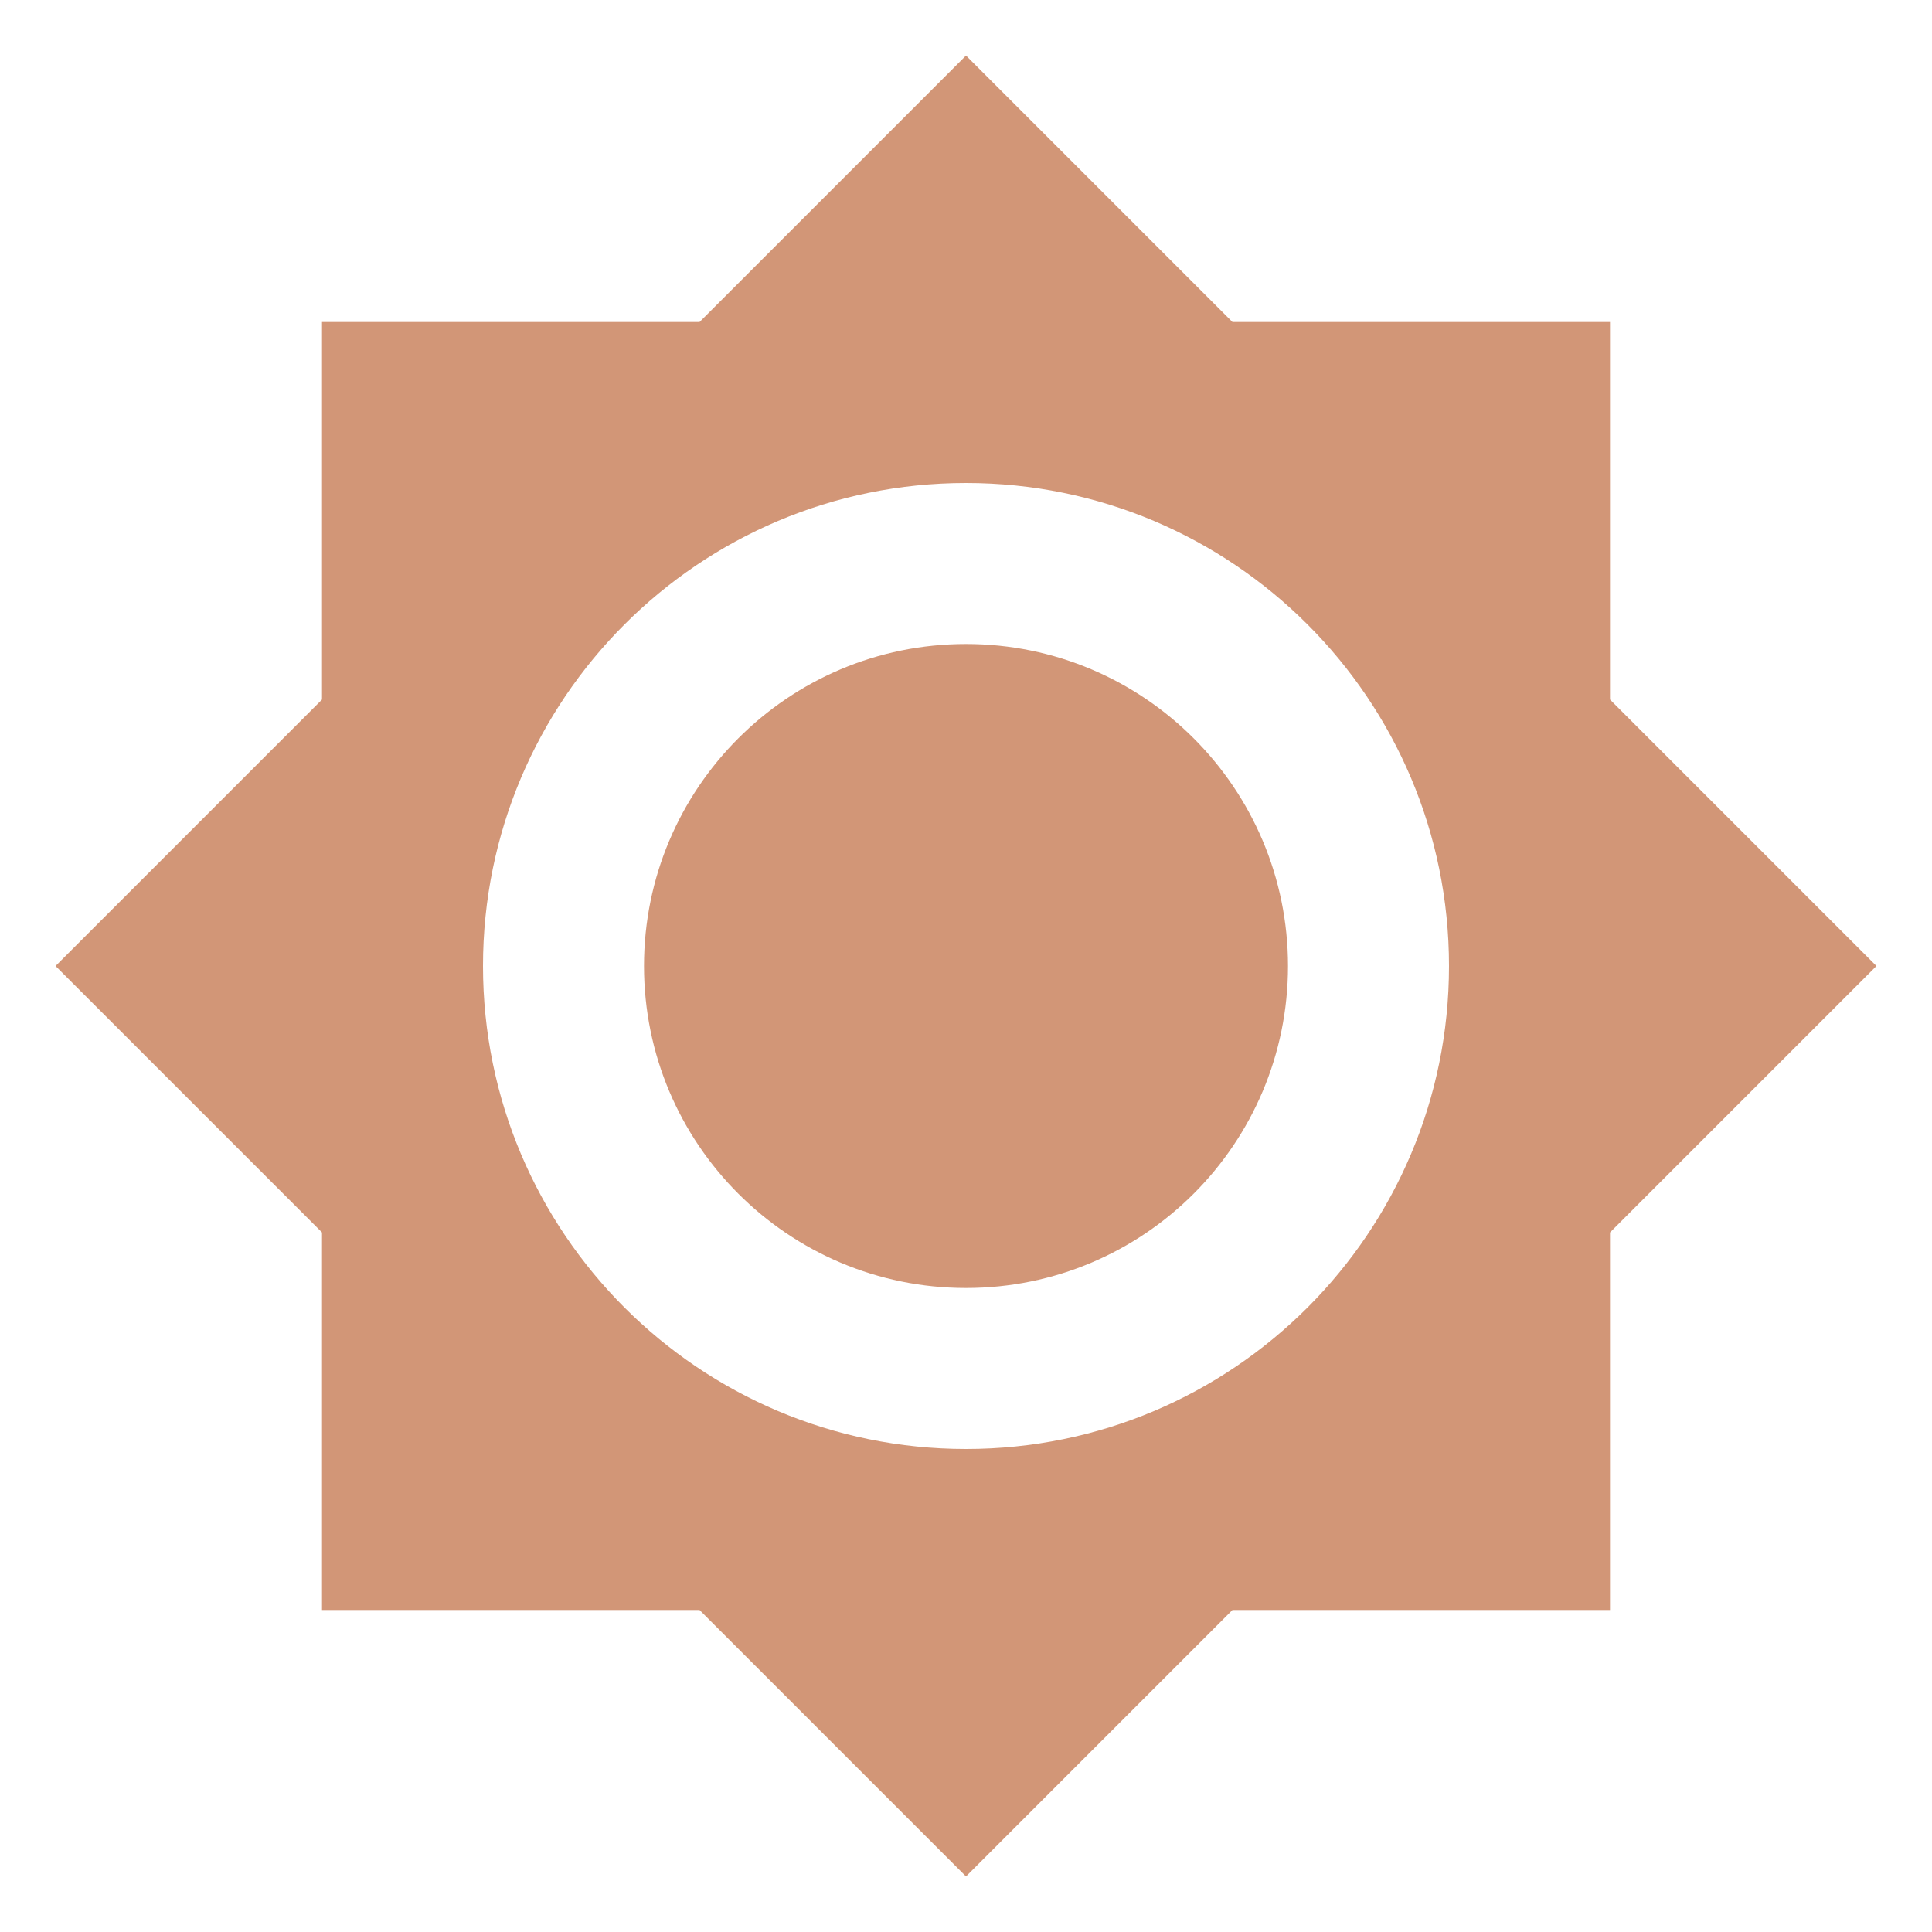
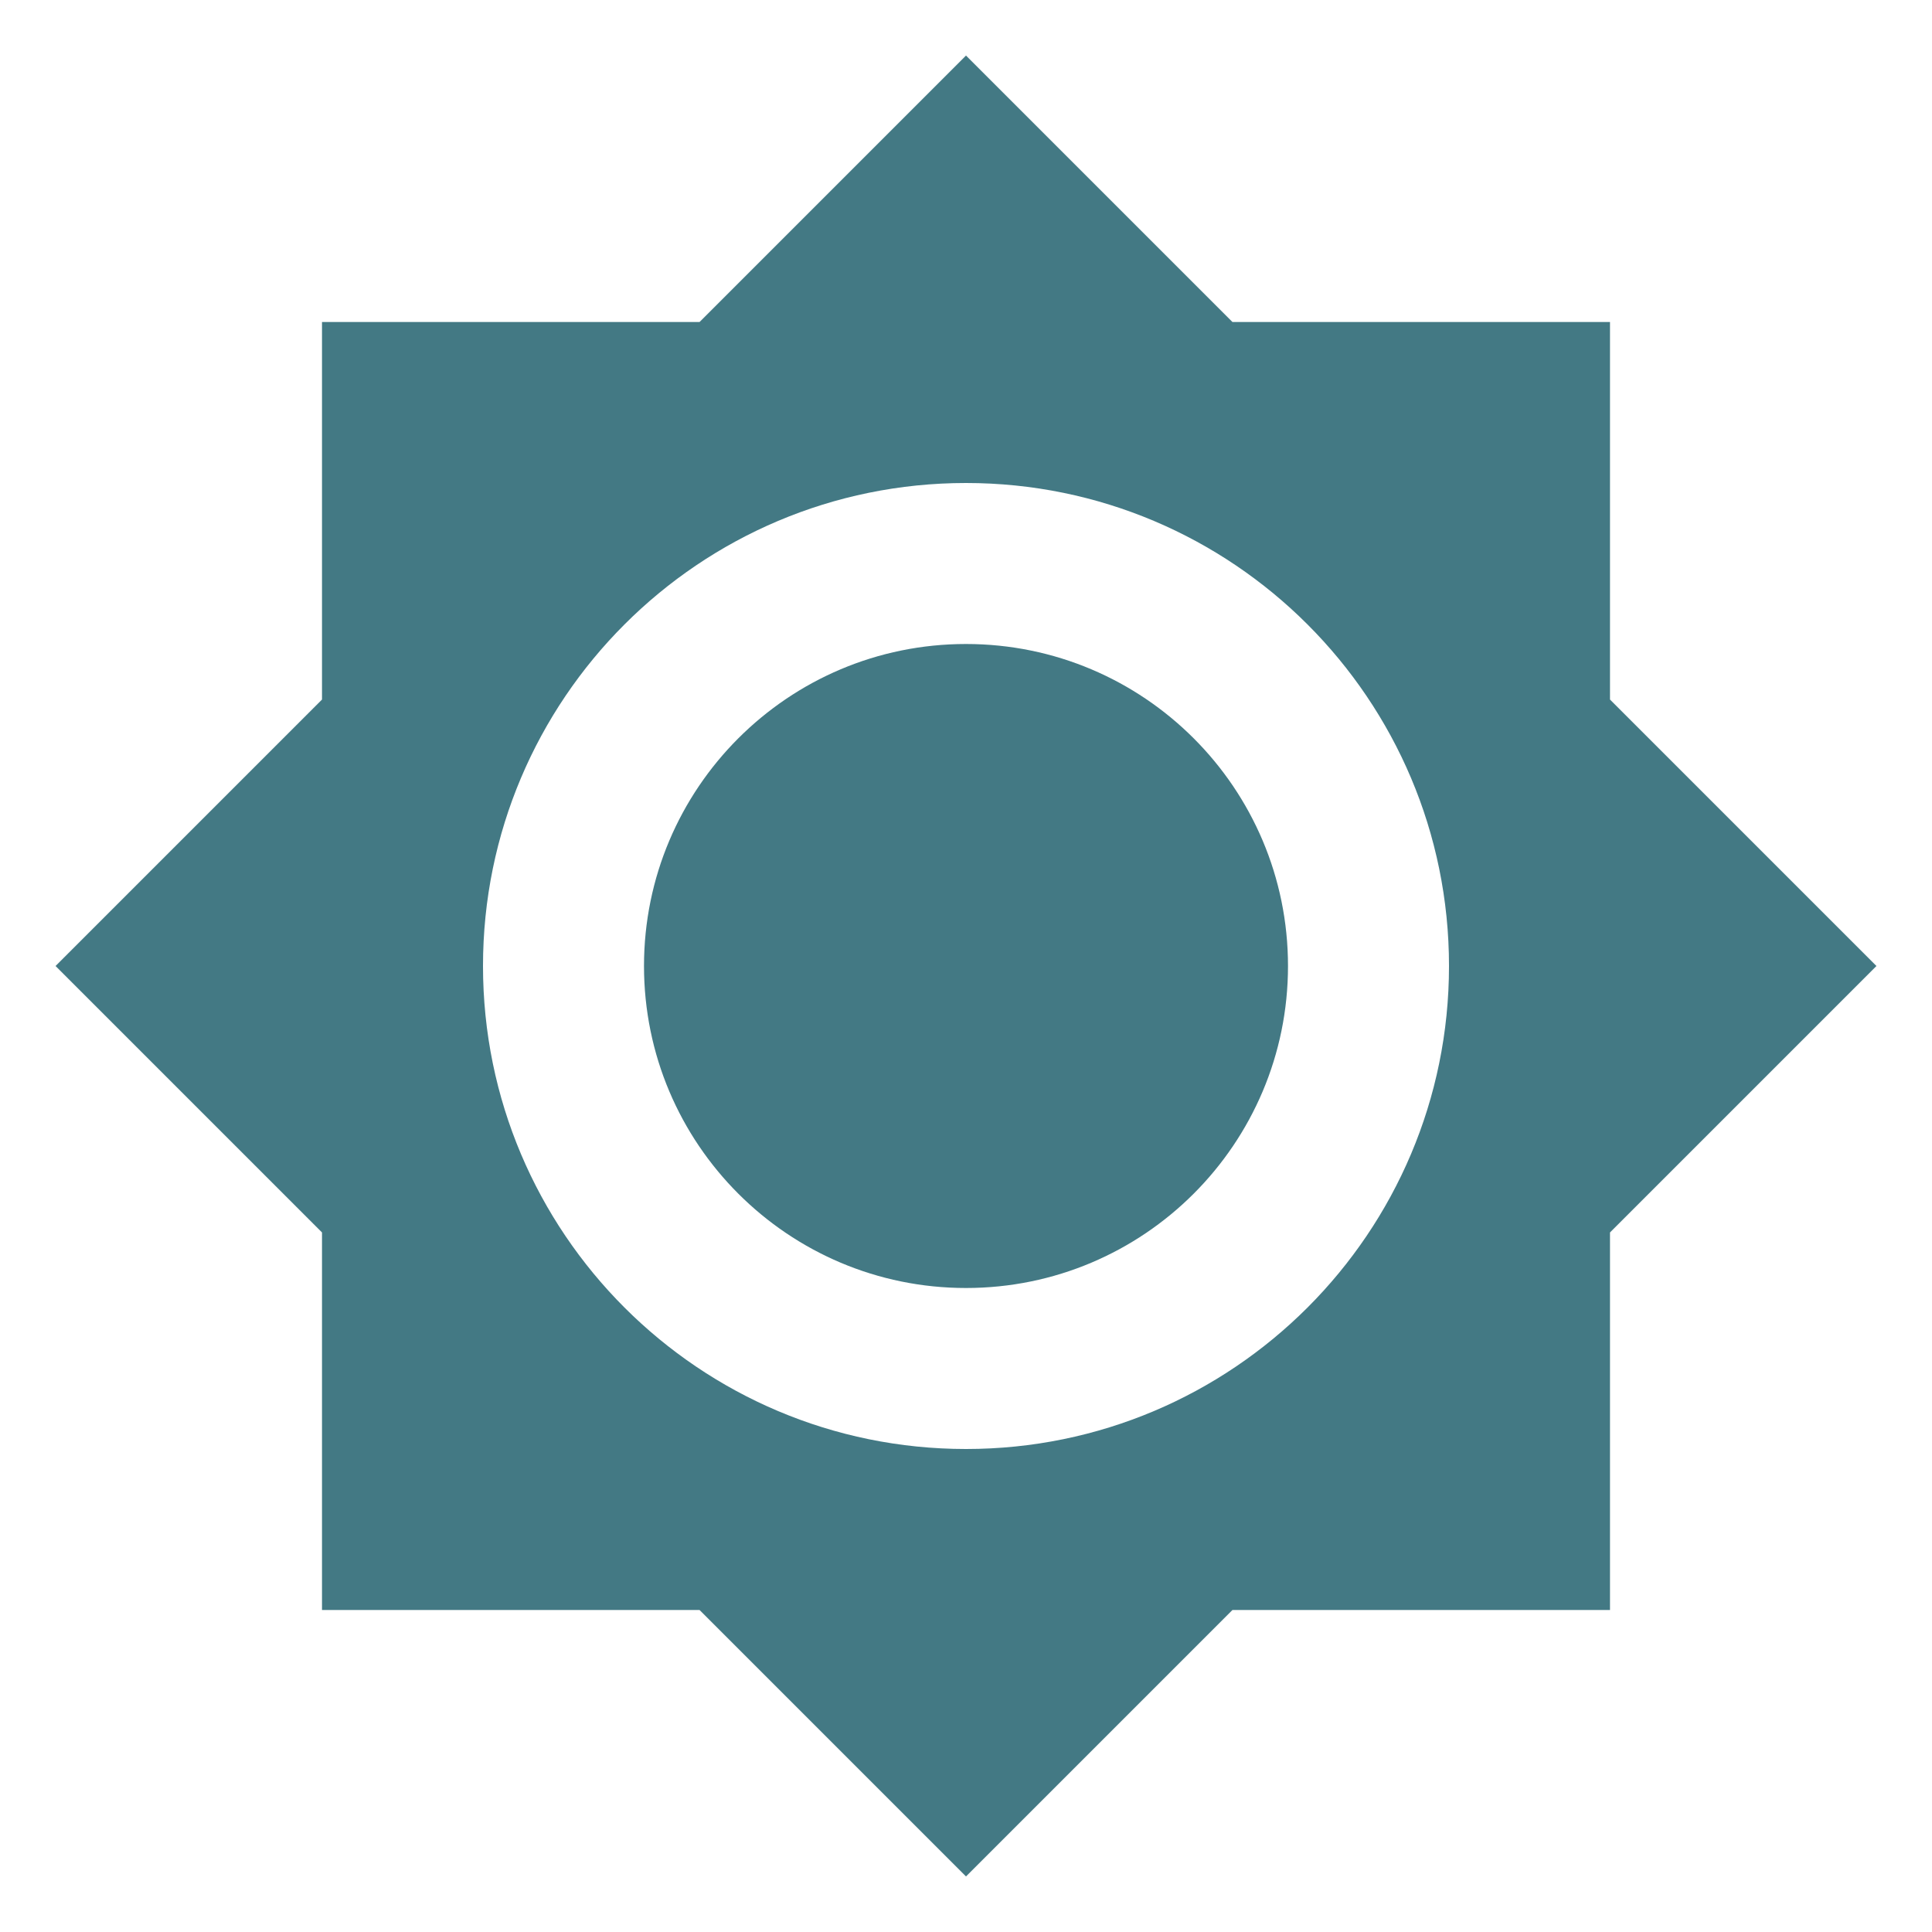
<svg xmlns="http://www.w3.org/2000/svg" viewBox="0 0 24 24">
-   <path d="M12,8A4,4 0 0,0 8,12A4,4 0 0,0 12,16A4,4 0 0,0 16,12A4,4 0 0,0 12,8M12,18A6,6 0 0,1 6,12A6,6 0 0,1 12,6A6,6 0 0,1 18,12A6,6 0 0,1 12,18M20,8.69V4H15.31L12,0.69L8.69,4H4V8.69L0.69,12L4,15.31V20H8.69L12,23.31L15.31,20H20V15.31L23.31,12L20,8.69Z" fill="#D29677" />
+   <path d="M12,8A4,4 0 0,0 8,12A4,4 0 0,0 12,16A4,4 0 0,0 16,12A4,4 0 0,0 12,8M12,18A6,6 0 0,1 6,12A6,6 0 0,1 12,6A6,6 0 0,1 18,12A6,6 0 0,1 12,18M20,8.69V4H15.31L12,0.69L8.69,4H4V8.69L0.69,12L4,15.31V20H8.69L12,23.31L15.31,20H20V15.31L23.31,12L20,8.69Z" fill="#437984" />
</svg>
